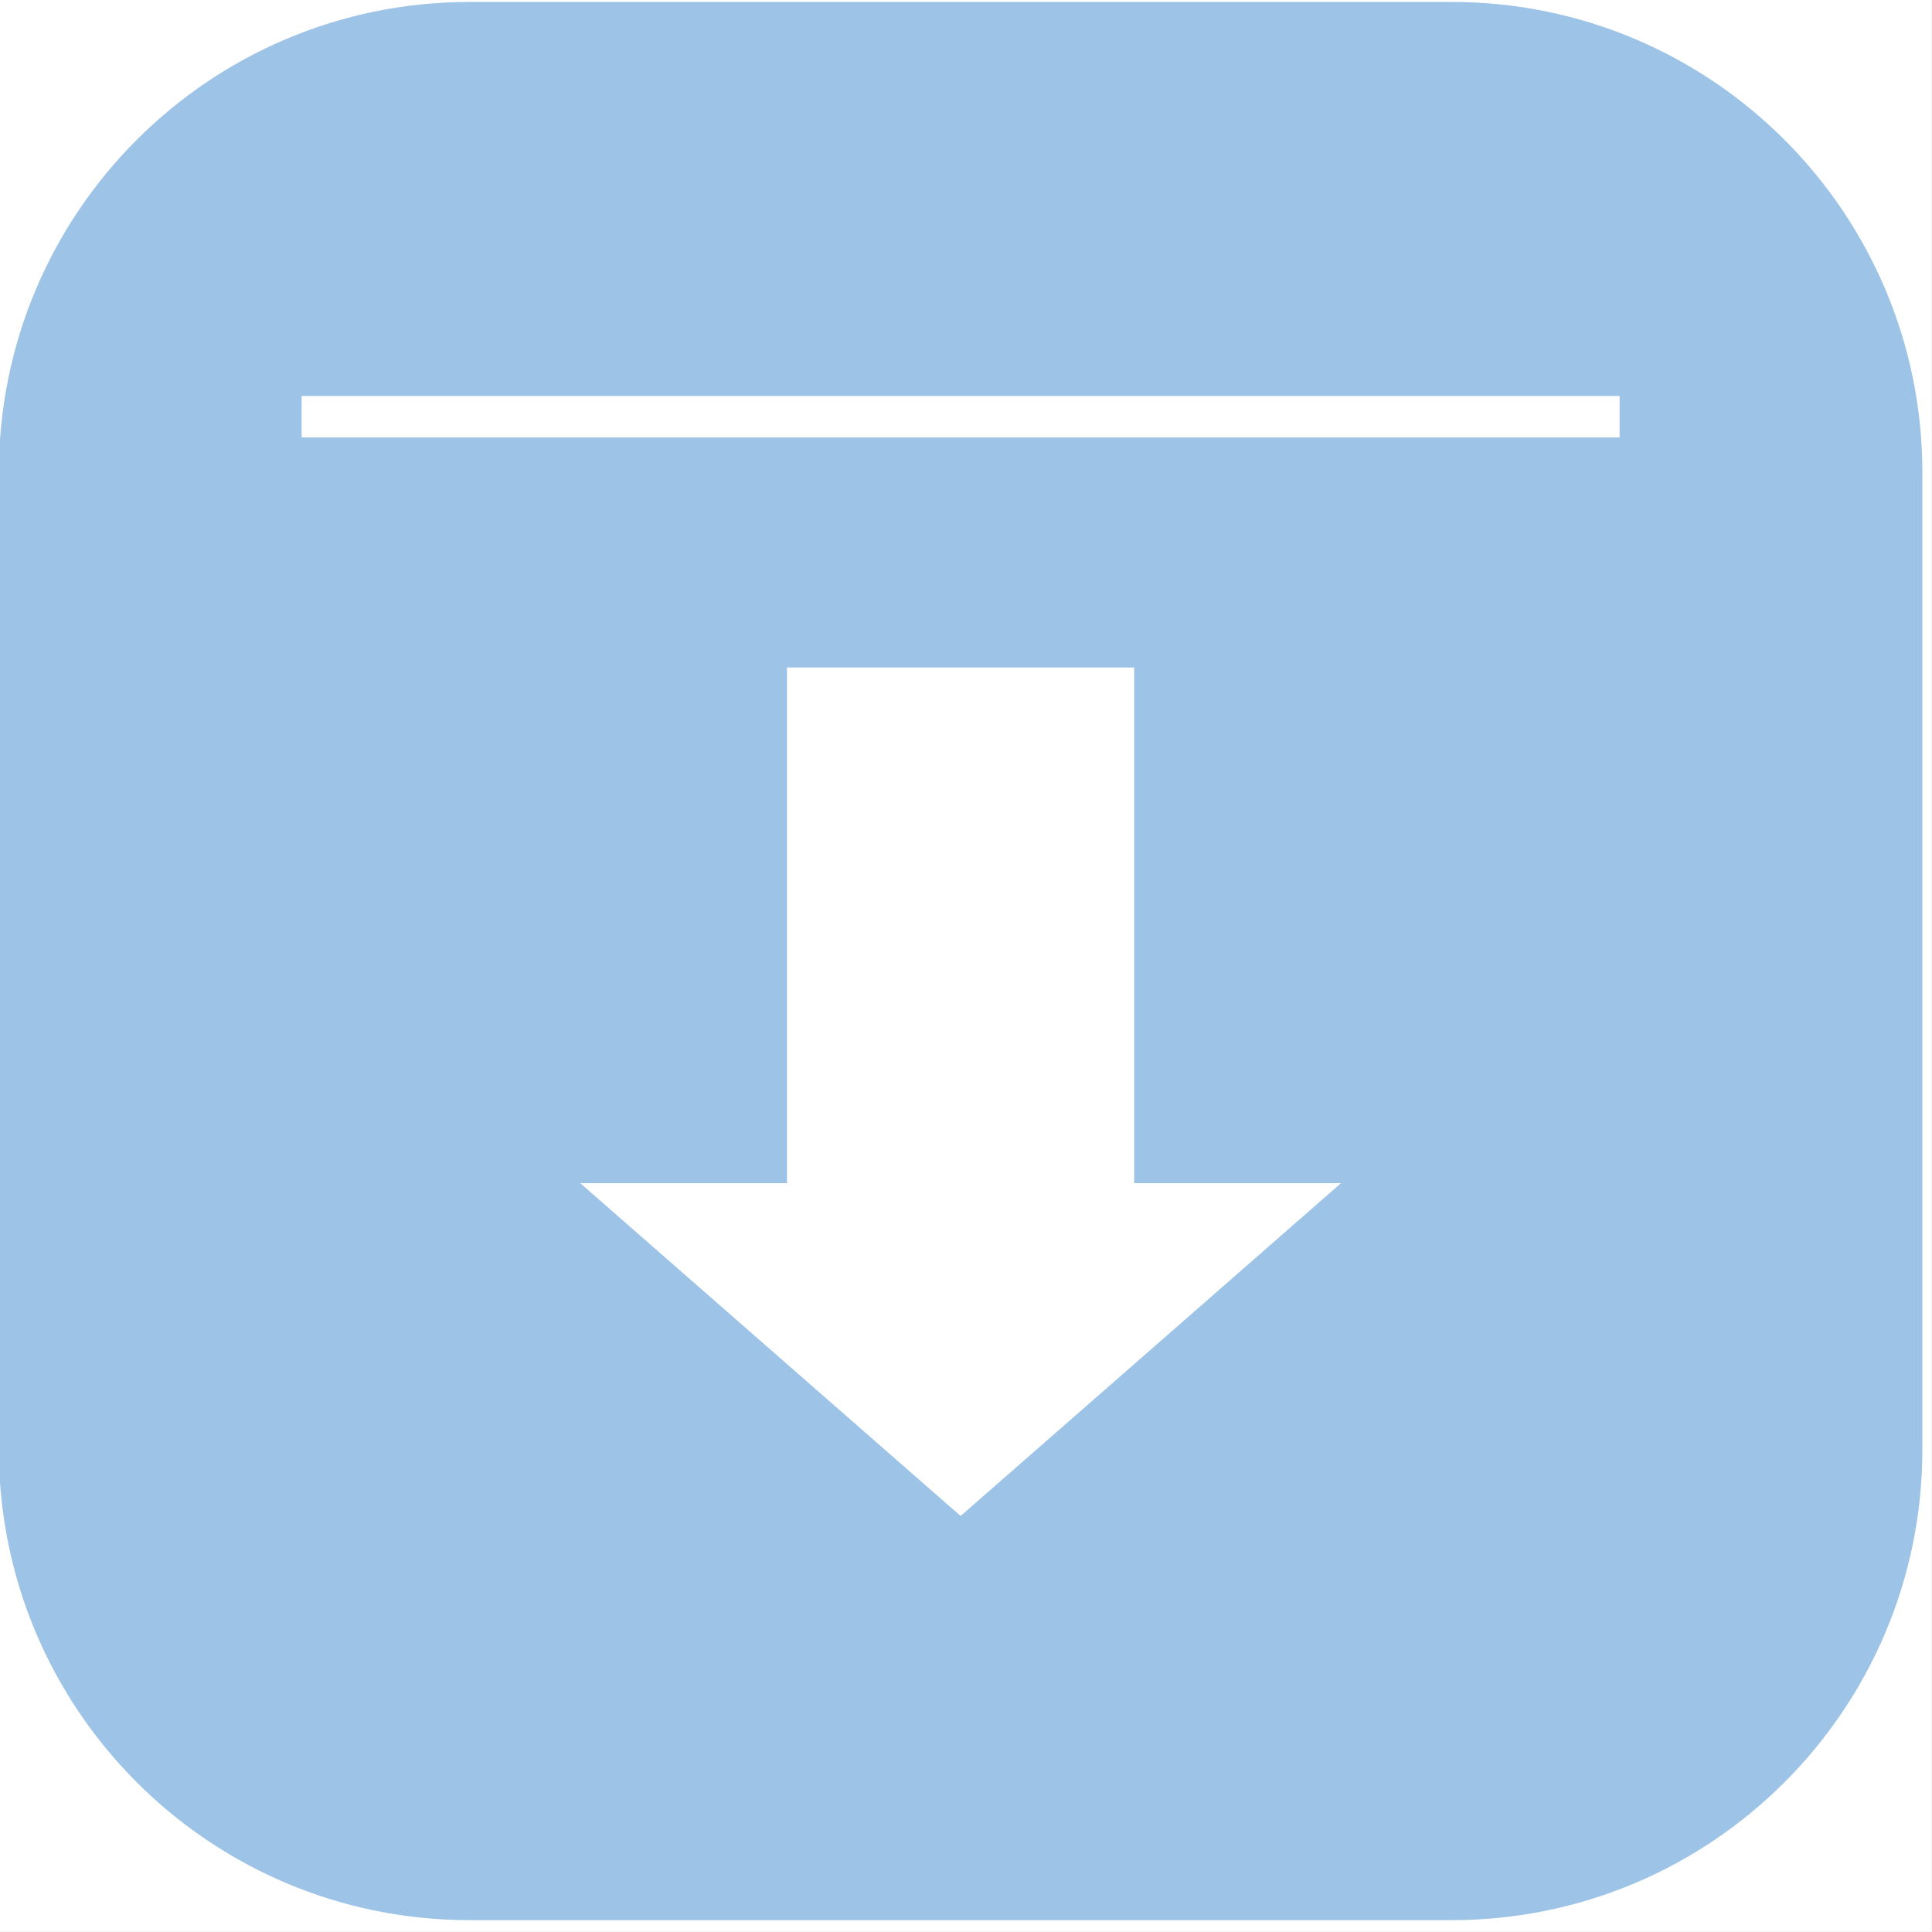
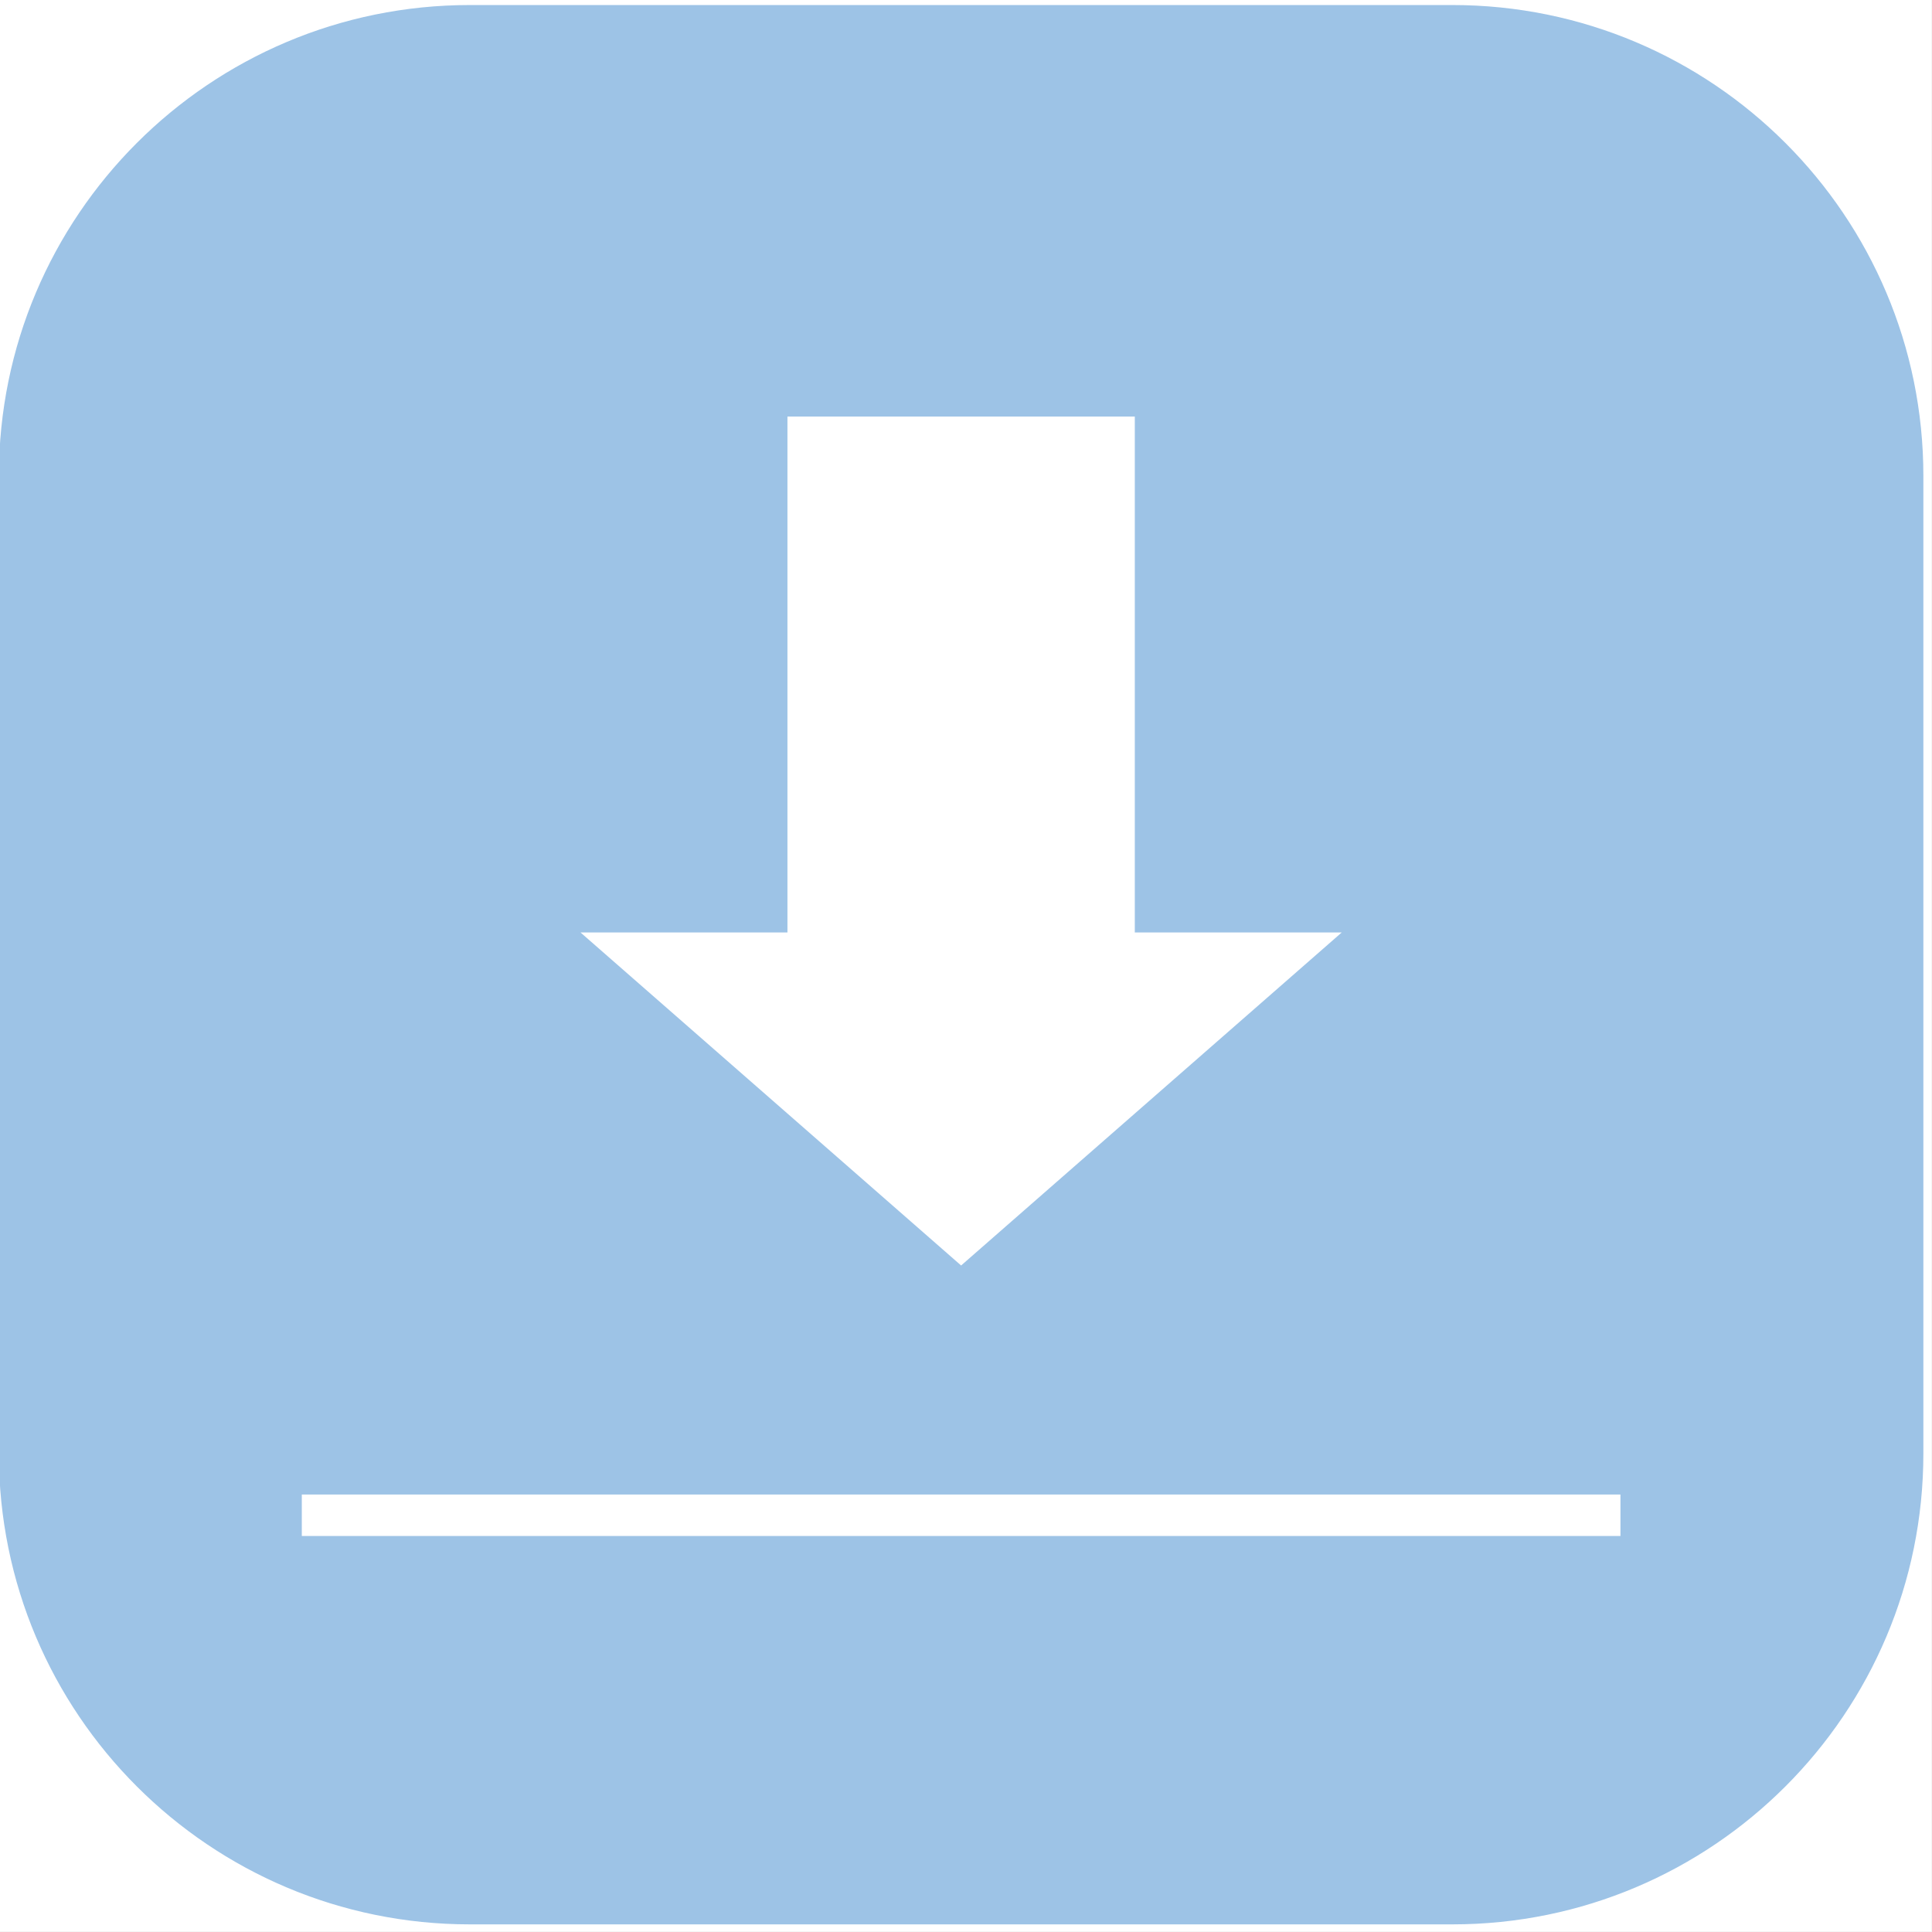
<svg xmlns="http://www.w3.org/2000/svg" width="284pt" height="284pt" viewBox="0 0 284 284">
  <clipPath id="a">
    <path transform="matrix(1 0 0 -1 0 284)" d="M0 .08h283.92V284H0z" />
  </clipPath>
  <g clip-path="url(#a)">
    <path d="M0 0h283.92v283.92H0z" fill="#fff" />
  </g>
  <path d="M0 0h283.5v283.5H0z" fill="#fff" />
-   <path d="M1.358 69.478c0-37.371 30.296-67.667 67.667-67.667h144.368c37.371 0 67.667 30.296 67.667 67.667v143.589c0 37.371-30.296 67.666-67.667 67.666H69.025c-37.371 0-67.667-30.295-67.667-67.666z" fill="#9dc3e6" />
-   <path stroke-width="3.048" stroke-miterlimit="8" fill="none" stroke="#9dc3e6" d="M1.358 69.478c0-37.371 30.296-67.667 67.667-67.667h144.368c37.371 0 67.667 30.296 67.667 67.667v143.589c0 37.371-30.296 67.666-67.667 67.666H69.025c-37.371 0-67.667-30.295-67.667-67.666z" />
-   <path d="M86.643 174.427h29.558V98.625h50.017v75.802h29.557l-54.566 47.744z" fill="#fff" />
-   <path stroke-width="1.016" stroke-miterlimit="8" fill="none" stroke="#fff" d="M86.643 174.427H116.2V98.625h50.018v75.802h29.557l-54.566 47.744z" />
-   <path stroke-width="6.096" stroke-miterlimit="8" fill="none" stroke="#fff" d="M44.34 61.255h193.737" />
+   <path d="M1.359 69.971c0-37.393 30.313-67.707 67.707-67.707H213.5c37.394 0 67.708 30.314 67.708 67.707v143.677c0 37.393-30.314 67.707-67.708 67.707H69.066c-37.394 0-67.707-30.314-67.707-67.707z" fill="#9dc3e6" />
+   <path stroke-width="3.048" stroke-miterlimit="8" fill="none" stroke="#9dc3e6" d="M1.359 69.972c0-37.394 30.313-67.708 67.707-67.708H213.5c37.394 0 67.708 30.314 67.708 67.708v143.676c0 37.393-30.314 67.707-67.708 67.707H69.066c-37.394 0-67.707-30.314-67.707-67.707z" />
+   <path d="M86.688 137.58h29.573V61.74h50.044v75.84h29.573l-54.595 47.77z" fill="#fff" />
+   <path stroke-width="1.016" stroke-miterlimit="8" fill="none" stroke="#fff" d="M86.688 137.58h29.573V61.74h50.044v75.84h29.573l-54.595 47.77z" />
+   <path stroke-width="6.096" stroke-miterlimit="8" fill="none" stroke="#fff" d="M44.364 222.74h193.839" />
</svg>
